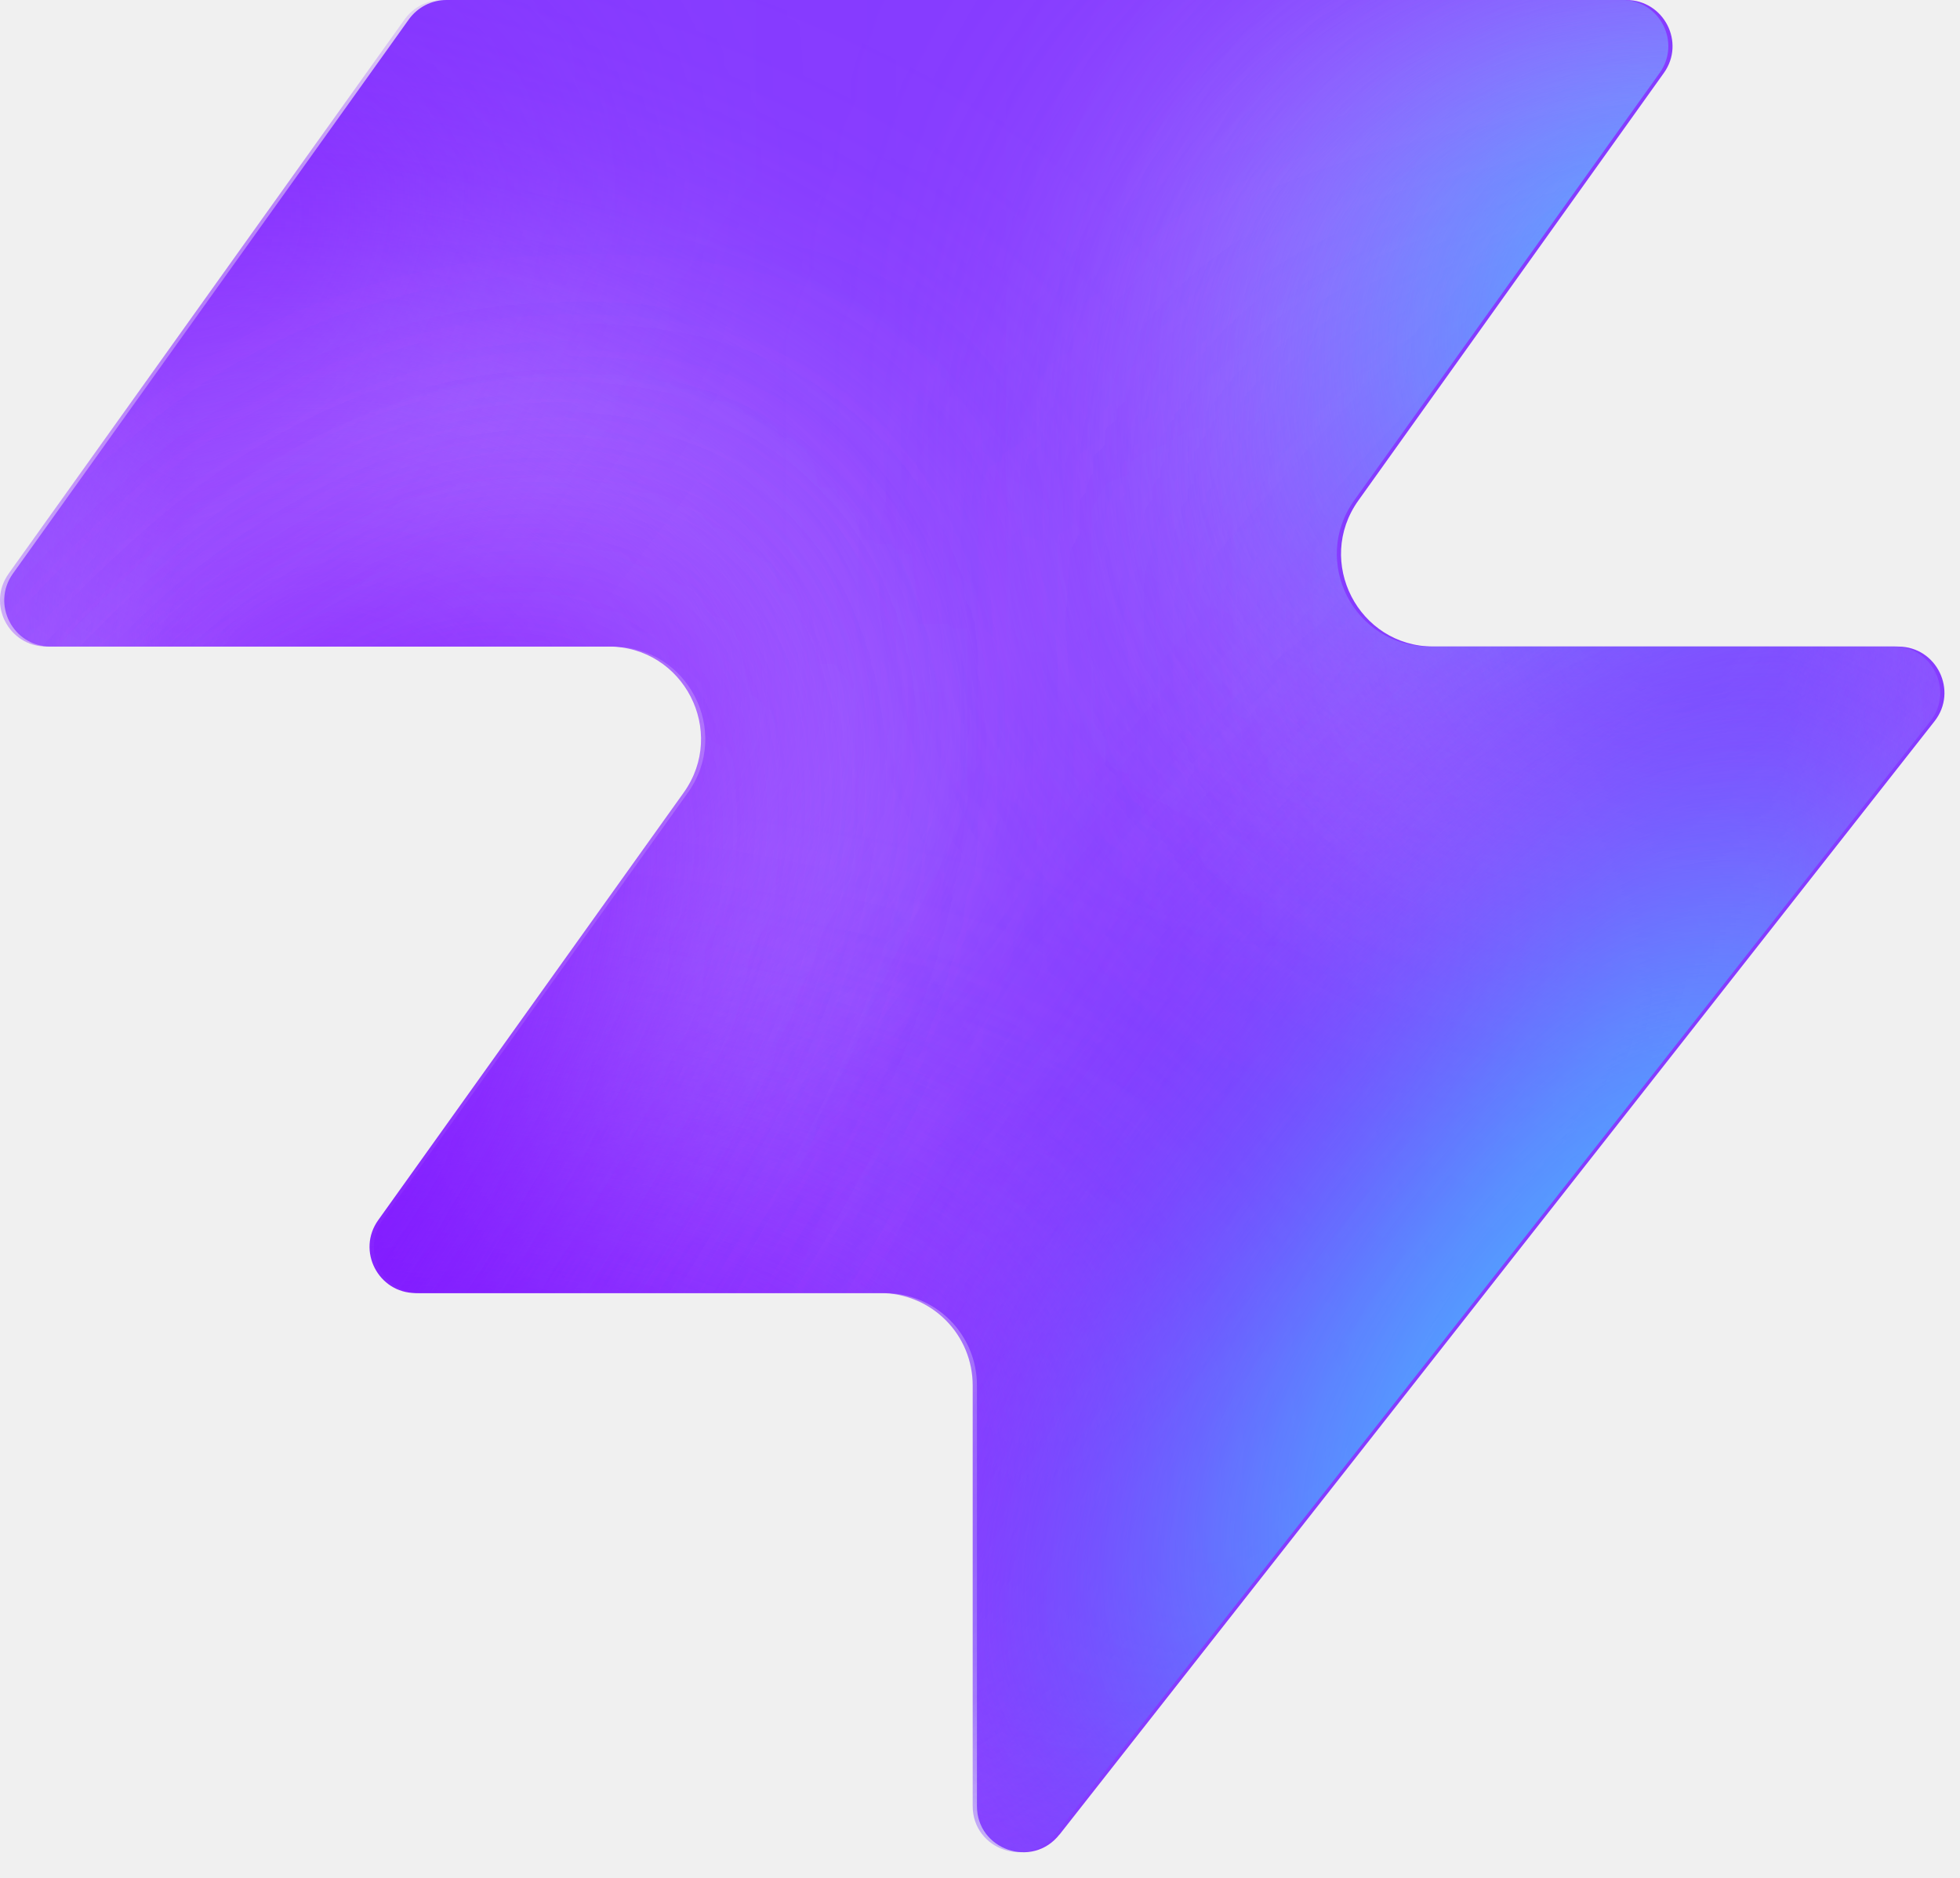
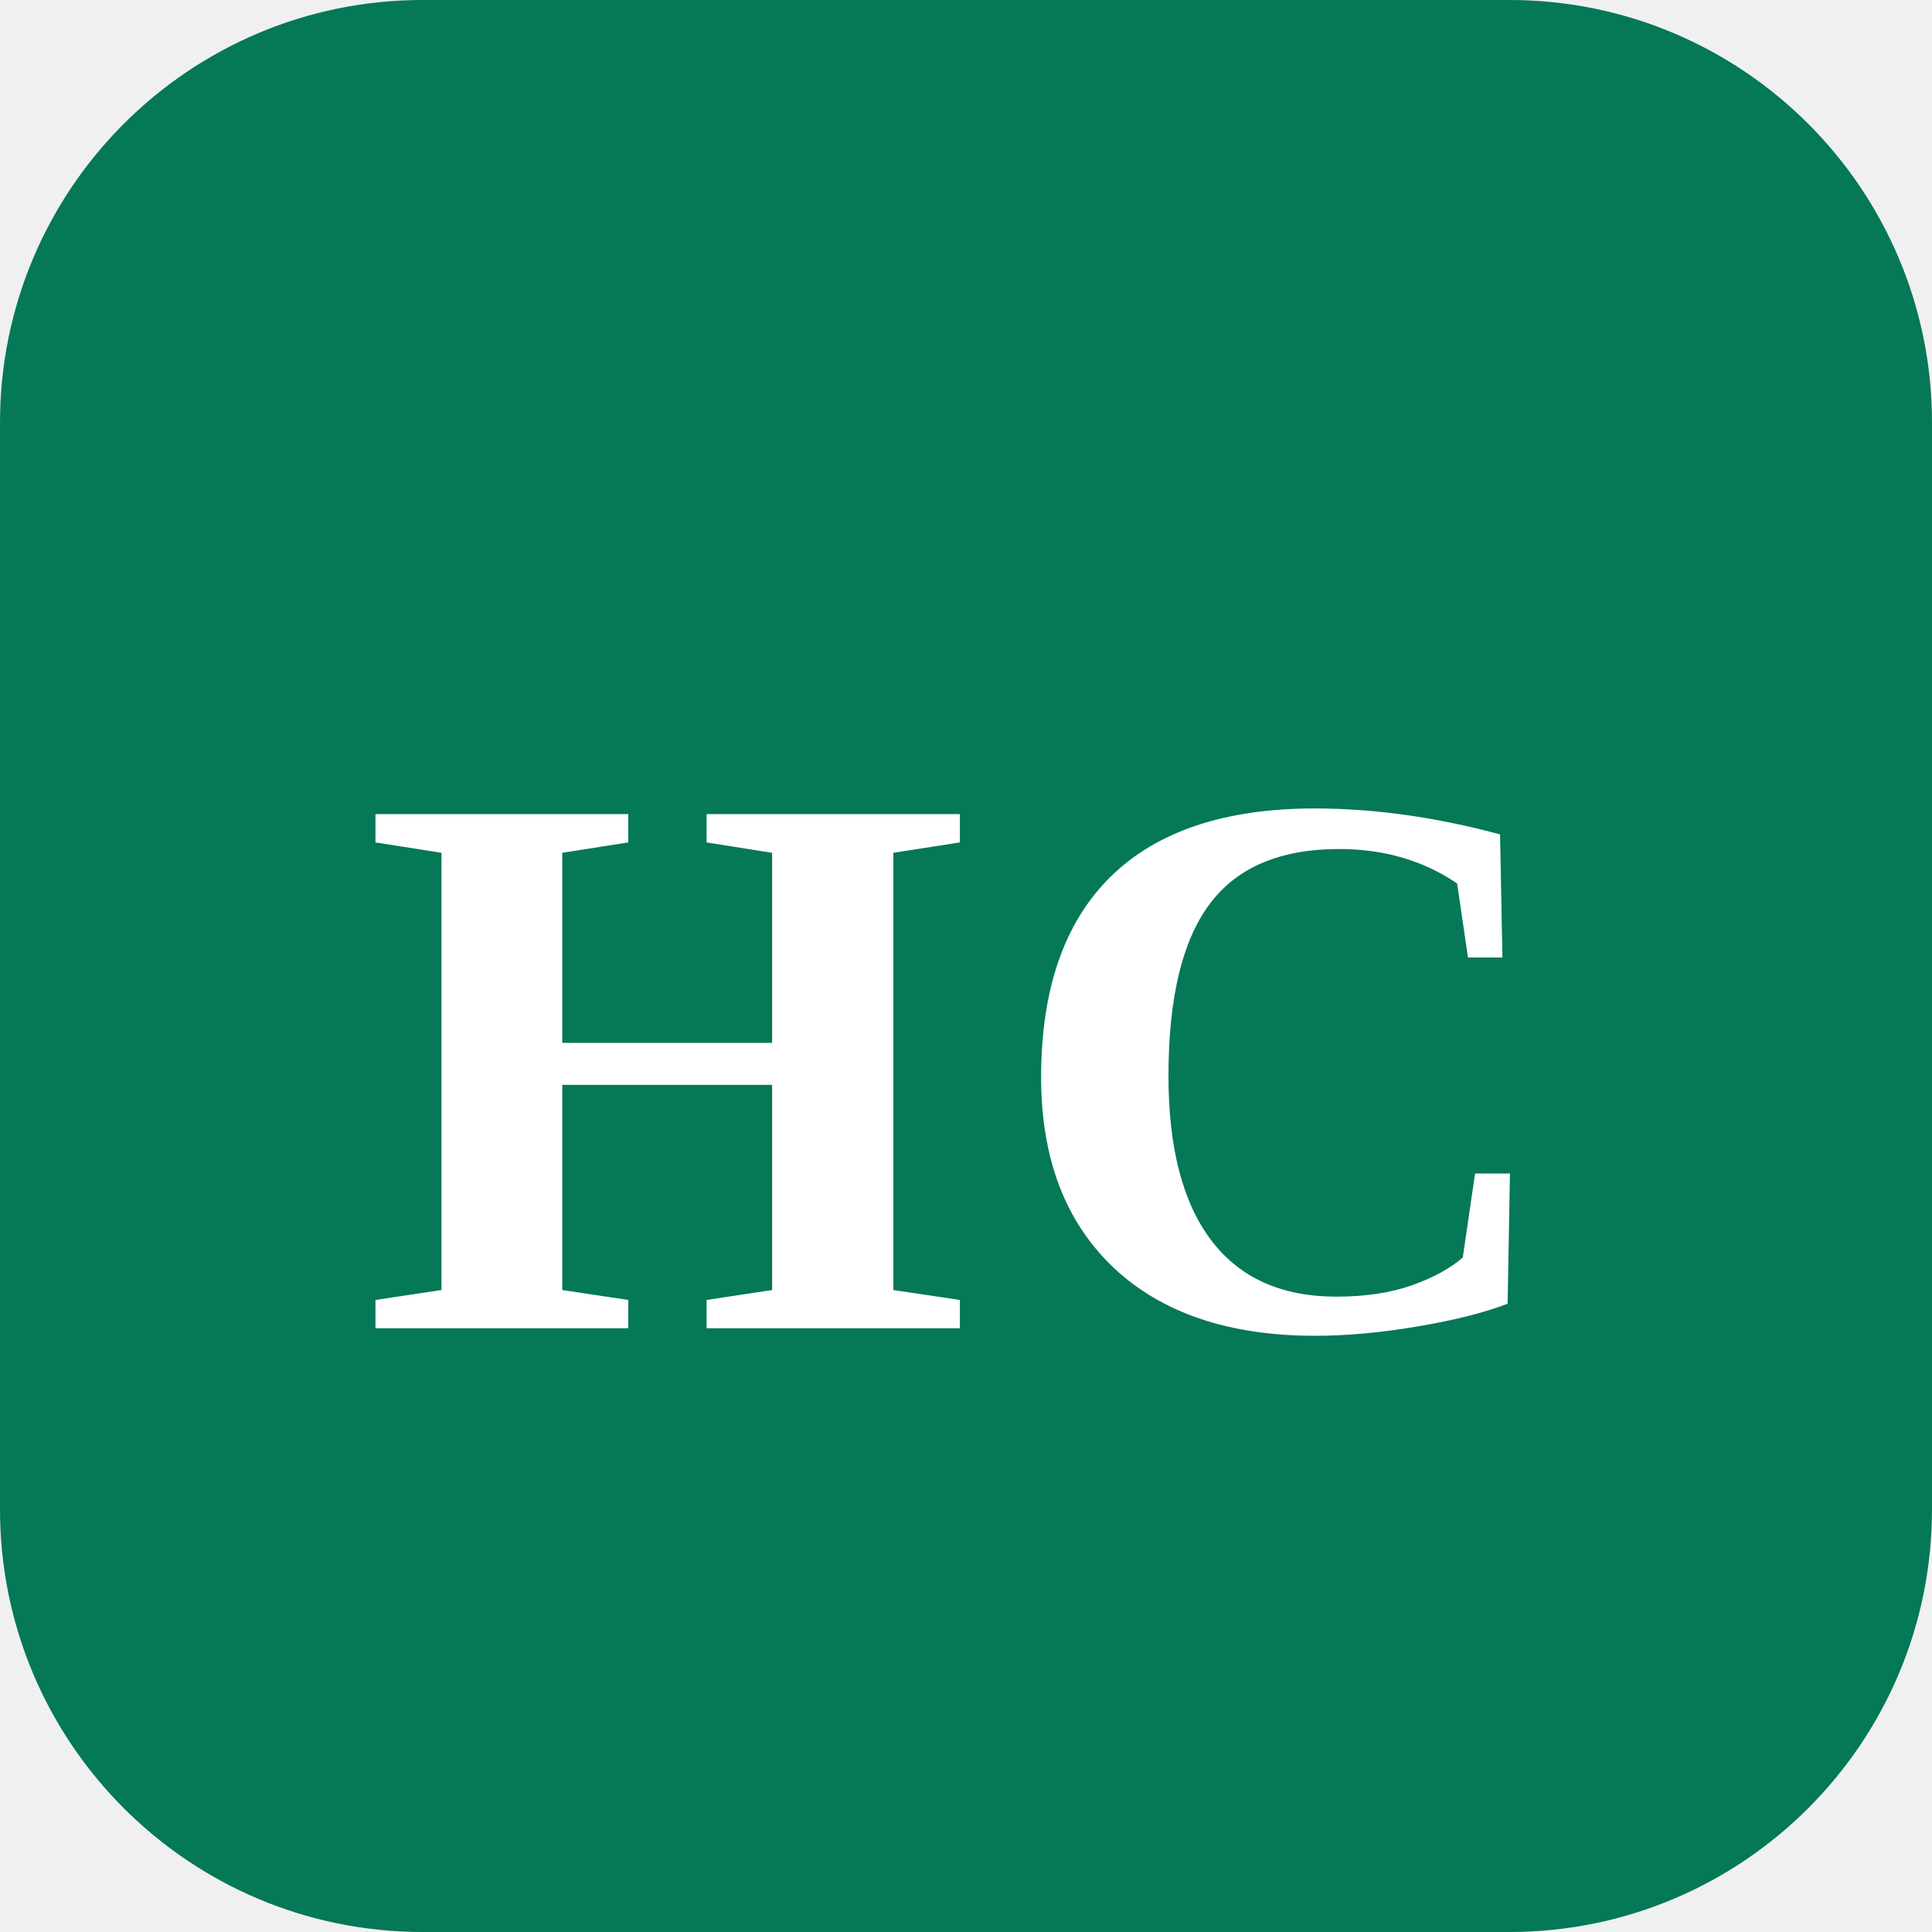
- <svg xmlns="http://www.w3.org/2000/svg" width="48" height="46" fill="none" viewBox="0 0 48 46">
-   <path fill="#863bff" d="M25.946 44.938c-.664.845-2.021.375-2.021-.698V33.937a2.26 2.26 0 0 0-2.262-2.262H10.287c-.92 0-1.456-1.04-.92-1.788l7.48-10.471c1.07-1.497 0-3.578-1.842-3.578H1.237c-.92 0-1.456-1.04-.92-1.788L10.013.474c.214-.297.556-.474.92-.474h28.894c.92 0 1.456 1.04.92 1.788l-7.48 10.471c-1.07 1.498 0 3.579 1.842 3.579h11.377c.943 0 1.473 1.088.89 1.83L25.947 44.94z" style="fill:#863bff;fill:color(display-p3 .525 .23 1);fill-opacity:1" />
-   <mask id="a" width="48" height="46" x="0" y="0" maskUnits="userSpaceOnUse" style="mask-type:alpha">
-     <path fill="#000" d="M25.842 44.938c-.664.844-2.021.375-2.021-.698V33.937a2.26 2.26 0 0 0-2.262-2.262H10.183c-.92 0-1.456-1.04-.92-1.788l7.48-10.471c1.07-1.498 0-3.579-1.842-3.579H1.133c-.92 0-1.456-1.04-.92-1.787L9.91.473c.214-.297.556-.474.92-.474h28.894c.92 0 1.456 1.04.92 1.788l-7.48 10.471c-1.07 1.498 0 3.578 1.842 3.578h11.377c.943 0 1.473 1.088.89 1.832L25.843 44.94z" style="fill:#000;fill-opacity:1" />
-   </mask>
-   <g mask="url(#a)">
-     <g filter="url(#b)">
-       <ellipse cx="5.508" cy="14.704" fill="#ede6ff" rx="5.508" ry="14.704" style="fill:#ede6ff;fill:color(display-p3 .927 .903 1);fill-opacity:1" transform="matrix(.00324 1 1 -.00324 -4.47 31.516)" />
-     </g>
-     <g filter="url(#c)">
-       <ellipse cx="10.399" cy="29.851" fill="#ede6ff" rx="10.399" ry="29.851" style="fill:#ede6ff;fill:color(display-p3 .927 .903 1);fill-opacity:1" transform="matrix(.00324 1 1 -.00324 -39.328 7.883)" />
-     </g>
-     <g filter="url(#d)">
-       <ellipse cx="5.508" cy="30.487" fill="#7e14ff" rx="5.508" ry="30.487" style="fill:#7e14ff;fill:color(display-p3 .492 .077 1);fill-opacity:1" transform="rotate(89.814 -25.913 -14.639)scale(1 -1)" />
-     </g>
-     <g filter="url(#e)">
-       <ellipse cx="5.508" cy="30.599" fill="#7e14ff" rx="5.508" ry="30.599" style="fill:#7e14ff;fill:color(display-p3 .492 .077 1);fill-opacity:1" transform="rotate(89.814 -32.644 -3.334)scale(1 -1)" />
-     </g>
-     <g filter="url(#f)">
-       <ellipse cx="5.508" cy="30.599" fill="#7e14ff" rx="5.508" ry="30.599" style="fill:#7e14ff;fill:color(display-p3 .492 .077 1);fill-opacity:1" transform="matrix(.00324 1 1 -.00324 -34.34 30.47)" />
-     </g>
-     <g filter="url(#g)">
-       <ellipse cx="14.072" cy="22.078" fill="#ede6ff" rx="14.072" ry="22.078" style="fill:#ede6ff;fill:color(display-p3 .927 .903 1);fill-opacity:1" transform="rotate(93.35 24.506 48.493)scale(-1 1)" />
-     </g>
-     <g filter="url(#h)">
-       <ellipse cx="3.47" cy="21.501" fill="#7e14ff" rx="3.47" ry="21.501" style="fill:#7e14ff;fill:color(display-p3 .492 .077 1);fill-opacity:1" transform="rotate(89.009 28.708 47.59)scale(-1 1)" />
-     </g>
-     <g filter="url(#i)">
-       <ellipse cx="3.47" cy="21.501" fill="#7e14ff" rx="3.47" ry="21.501" style="fill:#7e14ff;fill:color(display-p3 .492 .077 1);fill-opacity:1" transform="rotate(89.009 28.708 47.59)scale(-1 1)" />
-     </g>
-     <g filter="url(#j)">
-       <ellipse cx=".387" cy="8.972" fill="#7e14ff" rx="4.407" ry="29.108" style="fill:#7e14ff;fill:color(display-p3 .492 .077 1);fill-opacity:1" transform="rotate(39.51 .387 8.972)" />
-     </g>
-     <g filter="url(#k)">
-       <ellipse cx="47.523" cy="-6.092" fill="#7e14ff" rx="4.407" ry="29.108" style="fill:#7e14ff;fill:color(display-p3 .492 .077 1);fill-opacity:1" transform="rotate(37.892 47.523 -6.092)" />
-     </g>
-     <g filter="url(#l)">
-       <ellipse cx="41.412" cy="6.333" fill="#47bfff" rx="5.971" ry="9.665" style="fill:#47bfff;fill:color(display-p3 .28 .748 1);fill-opacity:1" transform="rotate(37.892 41.412 6.333)" />
-     </g>
-     <g filter="url(#m)">
-       <ellipse cx="-1.879" cy="38.332" fill="#7e14ff" rx="4.407" ry="29.108" style="fill:#7e14ff;fill:color(display-p3 .492 .077 1);fill-opacity:1" transform="rotate(37.892 -1.88 38.332)" />
-     </g>
-     <g filter="url(#n)">
-       <ellipse cx="-1.879" cy="38.332" fill="#7e14ff" rx="4.407" ry="29.108" style="fill:#7e14ff;fill:color(display-p3 .492 .077 1);fill-opacity:1" transform="rotate(37.892 -1.88 38.332)" />
-     </g>
-     <g filter="url(#o)">
-       <ellipse cx="35.651" cy="29.907" fill="#7e14ff" rx="4.407" ry="29.108" style="fill:#7e14ff;fill:color(display-p3 .492 .077 1);fill-opacity:1" transform="rotate(37.892 35.651 29.907)" />
-     </g>
-     <g filter="url(#p)">
-       <ellipse cx="38.418" cy="32.4" fill="#47bfff" rx="5.971" ry="15.297" style="fill:#47bfff;fill:color(display-p3 .28 .748 1);fill-opacity:1" transform="rotate(37.892 38.418 32.4)" />
-     </g>
-   </g>
-   <defs>
-     <filter id="b" width="60.045" height="41.654" x="-19.77" y="16.149" color-interpolation-filters="sRGB" filterUnits="userSpaceOnUse">
-       <feFlood flood-opacity="0" result="BackgroundImageFix" />
-       <feBlend in="SourceGraphic" in2="BackgroundImageFix" result="shape" />
-       <feGaussianBlur result="effect1_foregroundBlur_2002_17158" stdDeviation="7.659" />
-     </filter>
-     <filter id="c" width="90.34" height="51.437" x="-54.613" y="-7.533" color-interpolation-filters="sRGB" filterUnits="userSpaceOnUse">
-       <feFlood flood-opacity="0" result="BackgroundImageFix" />
-       <feBlend in="SourceGraphic" in2="BackgroundImageFix" result="shape" />
-       <feGaussianBlur result="effect1_foregroundBlur_2002_17158" stdDeviation="7.659" />
-     </filter>
-     <filter id="d" width="79.355" height="29.4" x="-49.64" y="2.03" color-interpolation-filters="sRGB" filterUnits="userSpaceOnUse">
-       <feFlood flood-opacity="0" result="BackgroundImageFix" />
-       <feBlend in="SourceGraphic" in2="BackgroundImageFix" result="shape" />
-       <feGaussianBlur result="effect1_foregroundBlur_2002_17158" stdDeviation="4.596" />
-     </filter>
-     <filter id="e" width="79.579" height="29.4" x="-45.045" y="20.029" color-interpolation-filters="sRGB" filterUnits="userSpaceOnUse">
-       <feFlood flood-opacity="0" result="BackgroundImageFix" />
-       <feBlend in="SourceGraphic" in2="BackgroundImageFix" result="shape" />
-       <feGaussianBlur result="effect1_foregroundBlur_2002_17158" stdDeviation="4.596" />
-     </filter>
-     <filter id="f" width="79.579" height="29.4" x="-43.513" y="21.178" color-interpolation-filters="sRGB" filterUnits="userSpaceOnUse">
-       <feFlood flood-opacity="0" result="BackgroundImageFix" />
-       <feBlend in="SourceGraphic" in2="BackgroundImageFix" result="shape" />
-       <feGaussianBlur result="effect1_foregroundBlur_2002_17158" stdDeviation="4.596" />
-     </filter>
-     <filter id="g" width="74.749" height="58.852" x="15.756" y="-17.901" color-interpolation-filters="sRGB" filterUnits="userSpaceOnUse">
-       <feFlood flood-opacity="0" result="BackgroundImageFix" />
-       <feBlend in="SourceGraphic" in2="BackgroundImageFix" result="shape" />
-       <feGaussianBlur result="effect1_foregroundBlur_2002_17158" stdDeviation="7.659" />
-     </filter>
-     <filter id="h" width="61.377" height="25.362" x="23.548" y="2.284" color-interpolation-filters="sRGB" filterUnits="userSpaceOnUse">
-       <feFlood flood-opacity="0" result="BackgroundImageFix" />
-       <feBlend in="SourceGraphic" in2="BackgroundImageFix" result="shape" />
-       <feGaussianBlur result="effect1_foregroundBlur_2002_17158" stdDeviation="4.596" />
-     </filter>
-     <filter id="i" width="61.377" height="25.362" x="23.548" y="2.284" color-interpolation-filters="sRGB" filterUnits="userSpaceOnUse">
-       <feFlood flood-opacity="0" result="BackgroundImageFix" />
-       <feBlend in="SourceGraphic" in2="BackgroundImageFix" result="shape" />
-       <feGaussianBlur result="effect1_foregroundBlur_2002_17158" stdDeviation="4.596" />
-     </filter>
-     <filter id="j" width="56.045" height="63.649" x="-27.636" y="-22.853" color-interpolation-filters="sRGB" filterUnits="userSpaceOnUse">
-       <feFlood flood-opacity="0" result="BackgroundImageFix" />
-       <feBlend in="SourceGraphic" in2="BackgroundImageFix" result="shape" />
-       <feGaussianBlur result="effect1_foregroundBlur_2002_17158" stdDeviation="4.596" />
-     </filter>
-     <filter id="k" width="54.814" height="64.646" x="20.116" y="-38.415" color-interpolation-filters="sRGB" filterUnits="userSpaceOnUse">
-       <feFlood flood-opacity="0" result="BackgroundImageFix" />
-       <feBlend in="SourceGraphic" in2="BackgroundImageFix" result="shape" />
-       <feGaussianBlur result="effect1_foregroundBlur_2002_17158" stdDeviation="4.596" />
-     </filter>
-     <filter id="l" width="33.541" height="35.313" x="24.641" y="-11.323" color-interpolation-filters="sRGB" filterUnits="userSpaceOnUse">
-       <feFlood flood-opacity="0" result="BackgroundImageFix" />
-       <feBlend in="SourceGraphic" in2="BackgroundImageFix" result="shape" />
-       <feGaussianBlur result="effect1_foregroundBlur_2002_17158" stdDeviation="4.596" />
-     </filter>
-     <filter id="m" width="54.814" height="64.646" x="-29.286" y="6.009" color-interpolation-filters="sRGB" filterUnits="userSpaceOnUse">
-       <feFlood flood-opacity="0" result="BackgroundImageFix" />
-       <feBlend in="SourceGraphic" in2="BackgroundImageFix" result="shape" />
-       <feGaussianBlur result="effect1_foregroundBlur_2002_17158" stdDeviation="4.596" />
-     </filter>
-     <filter id="n" width="54.814" height="64.646" x="-29.286" y="6.009" color-interpolation-filters="sRGB" filterUnits="userSpaceOnUse">
-       <feFlood flood-opacity="0" result="BackgroundImageFix" />
-       <feBlend in="SourceGraphic" in2="BackgroundImageFix" result="shape" />
-       <feGaussianBlur result="effect1_foregroundBlur_2002_17158" stdDeviation="4.596" />
-     </filter>
-     <filter id="o" width="54.814" height="64.646" x="8.244" y="-2.416" color-interpolation-filters="sRGB" filterUnits="userSpaceOnUse">
-       <feFlood flood-opacity="0" result="BackgroundImageFix" />
-       <feBlend in="SourceGraphic" in2="BackgroundImageFix" result="shape" />
-       <feGaussianBlur result="effect1_foregroundBlur_2002_17158" stdDeviation="4.596" />
-     </filter>
-     <filter id="p" width="39.409" height="43.623" x="18.713" y="10.588" color-interpolation-filters="sRGB" filterUnits="userSpaceOnUse">
-       <feFlood flood-opacity="0" result="BackgroundImageFix" />
-       <feBlend in="SourceGraphic" in2="BackgroundImageFix" result="shape" />
-       <feGaussianBlur result="effect1_foregroundBlur_2002_17158" stdDeviation="4.596" />
-     </filter>
-   </defs>
+ <svg xmlns="http://www.w3.org/2000/svg" viewBox="0 0 64 64">
+   <rect width="64" height="64" rx="14" fill="#047857" />
+   <text x="32" y="44" font-family="Georgia, 'Times New Roman', serif" font-size="26" font-weight="700" fill="white" text-anchor="middle" letter-spacing="1">HC</text>
</svg>
